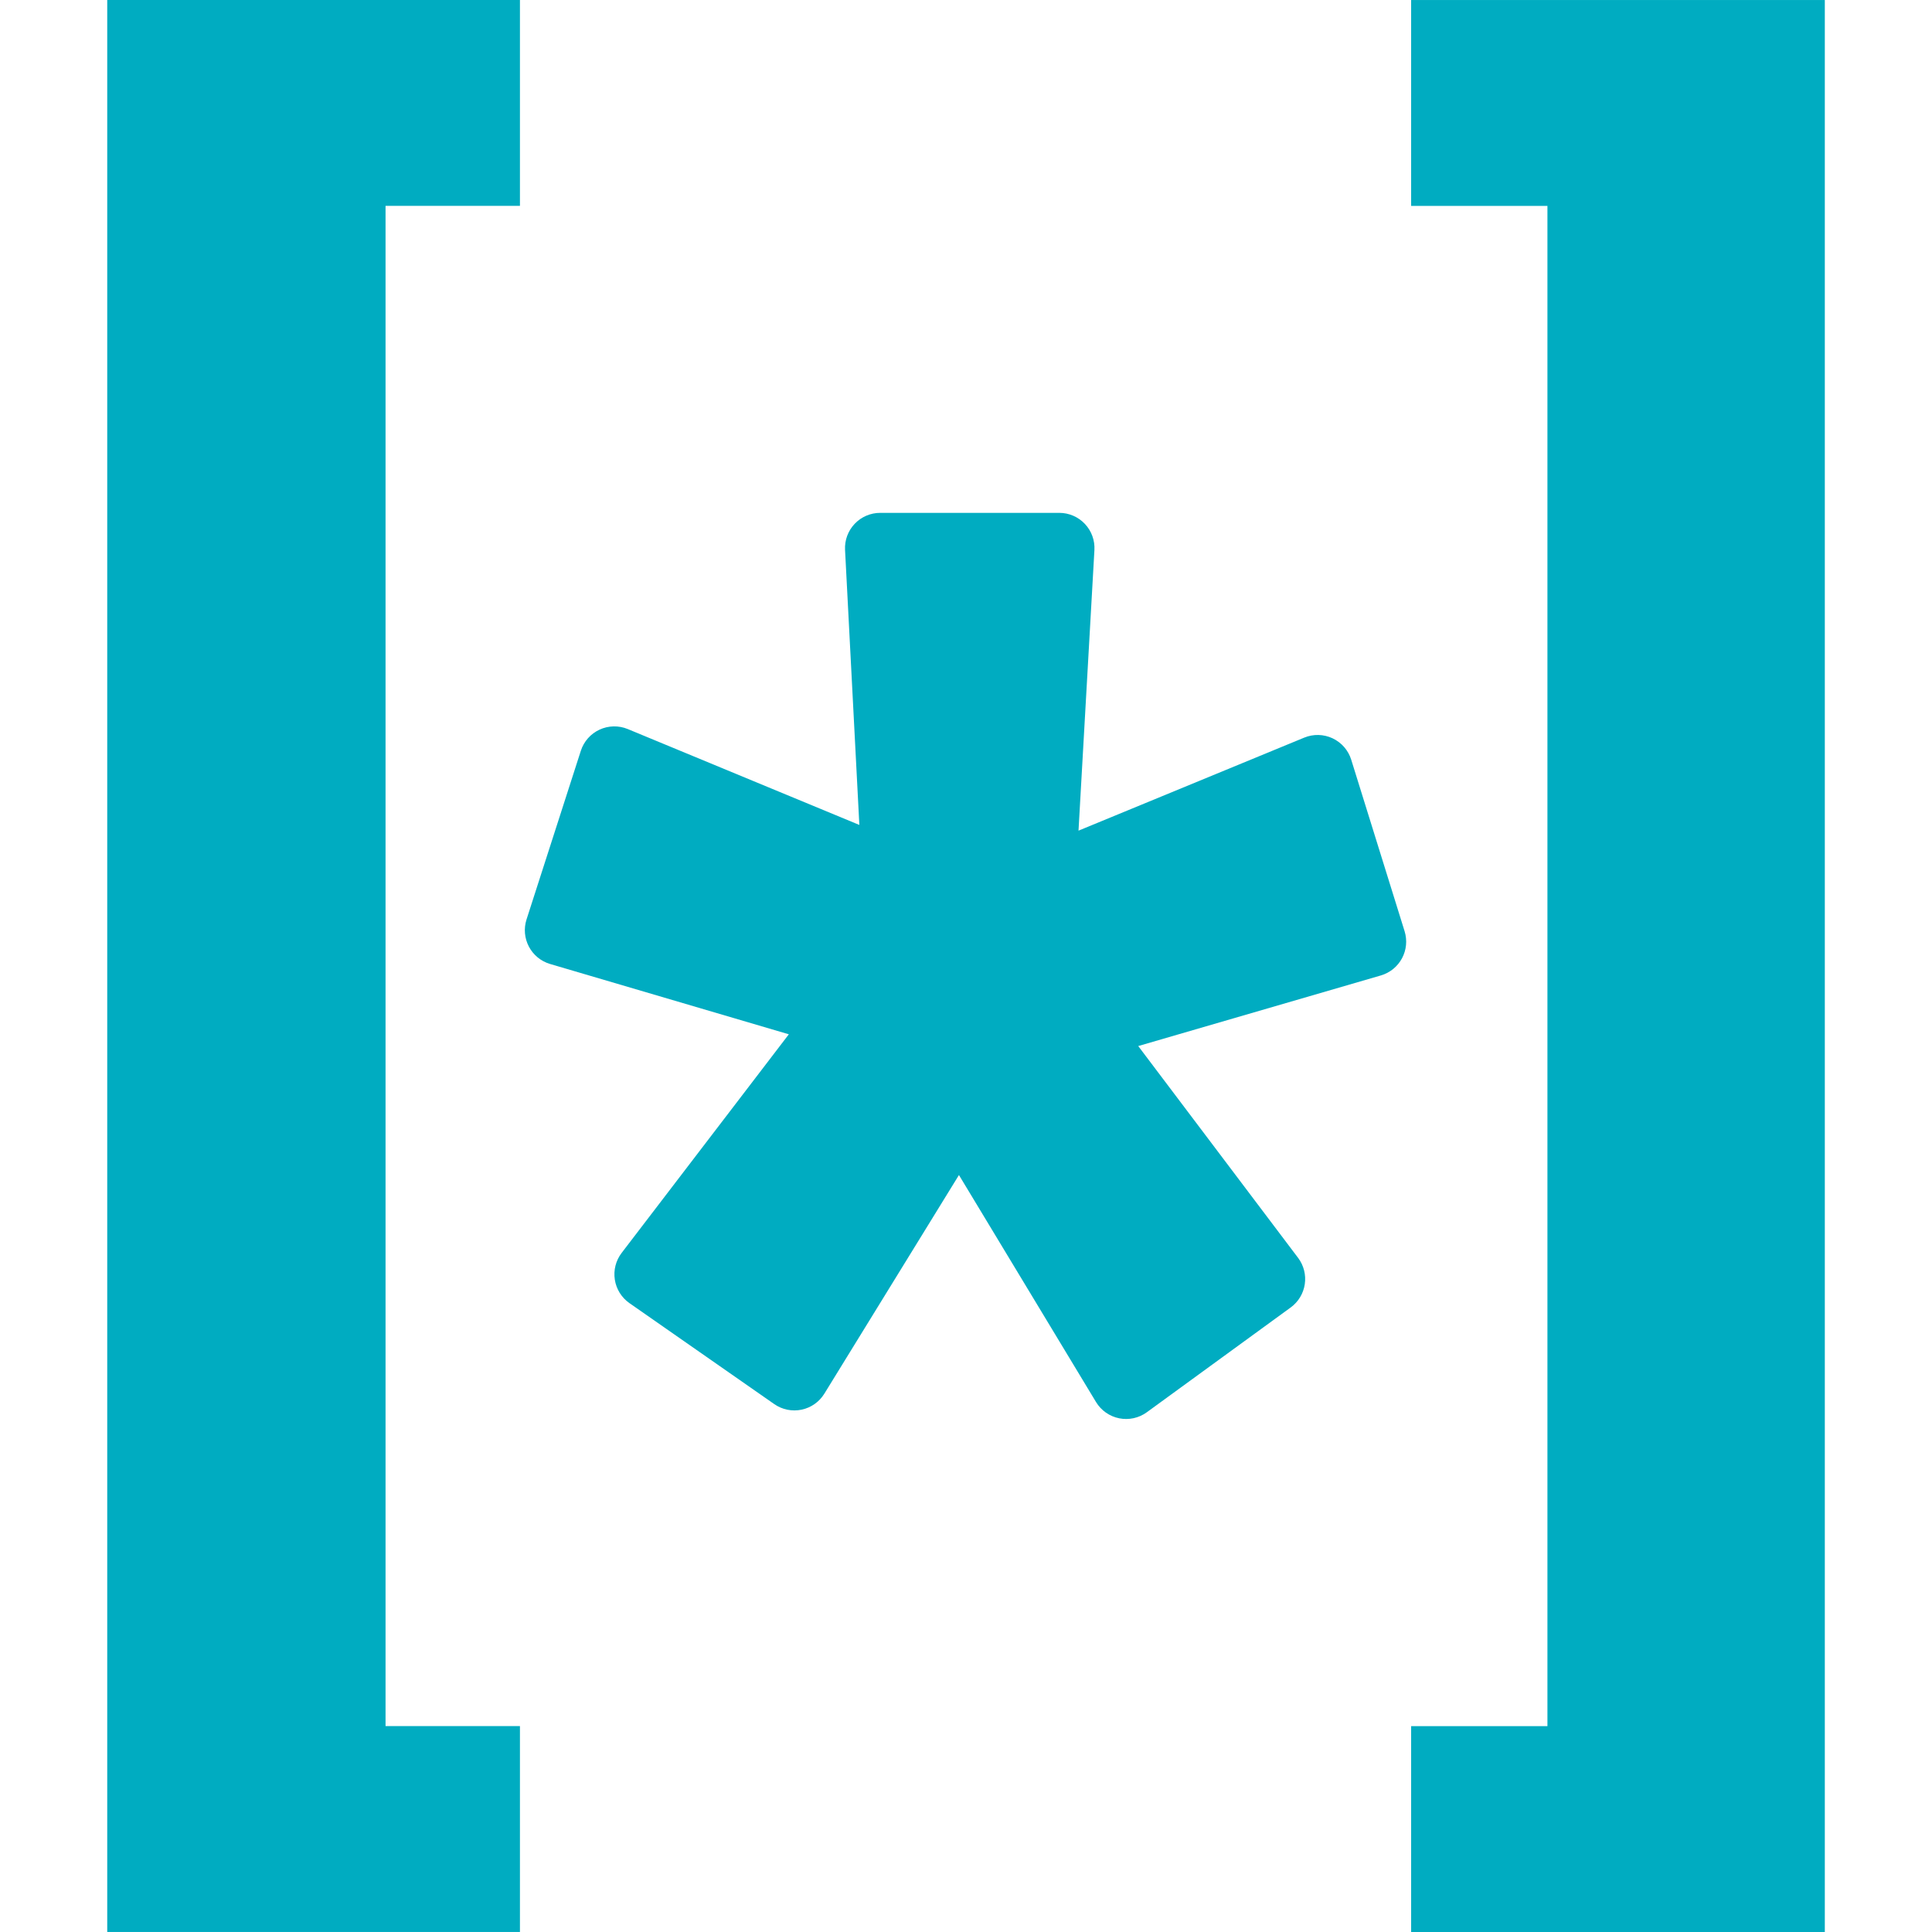
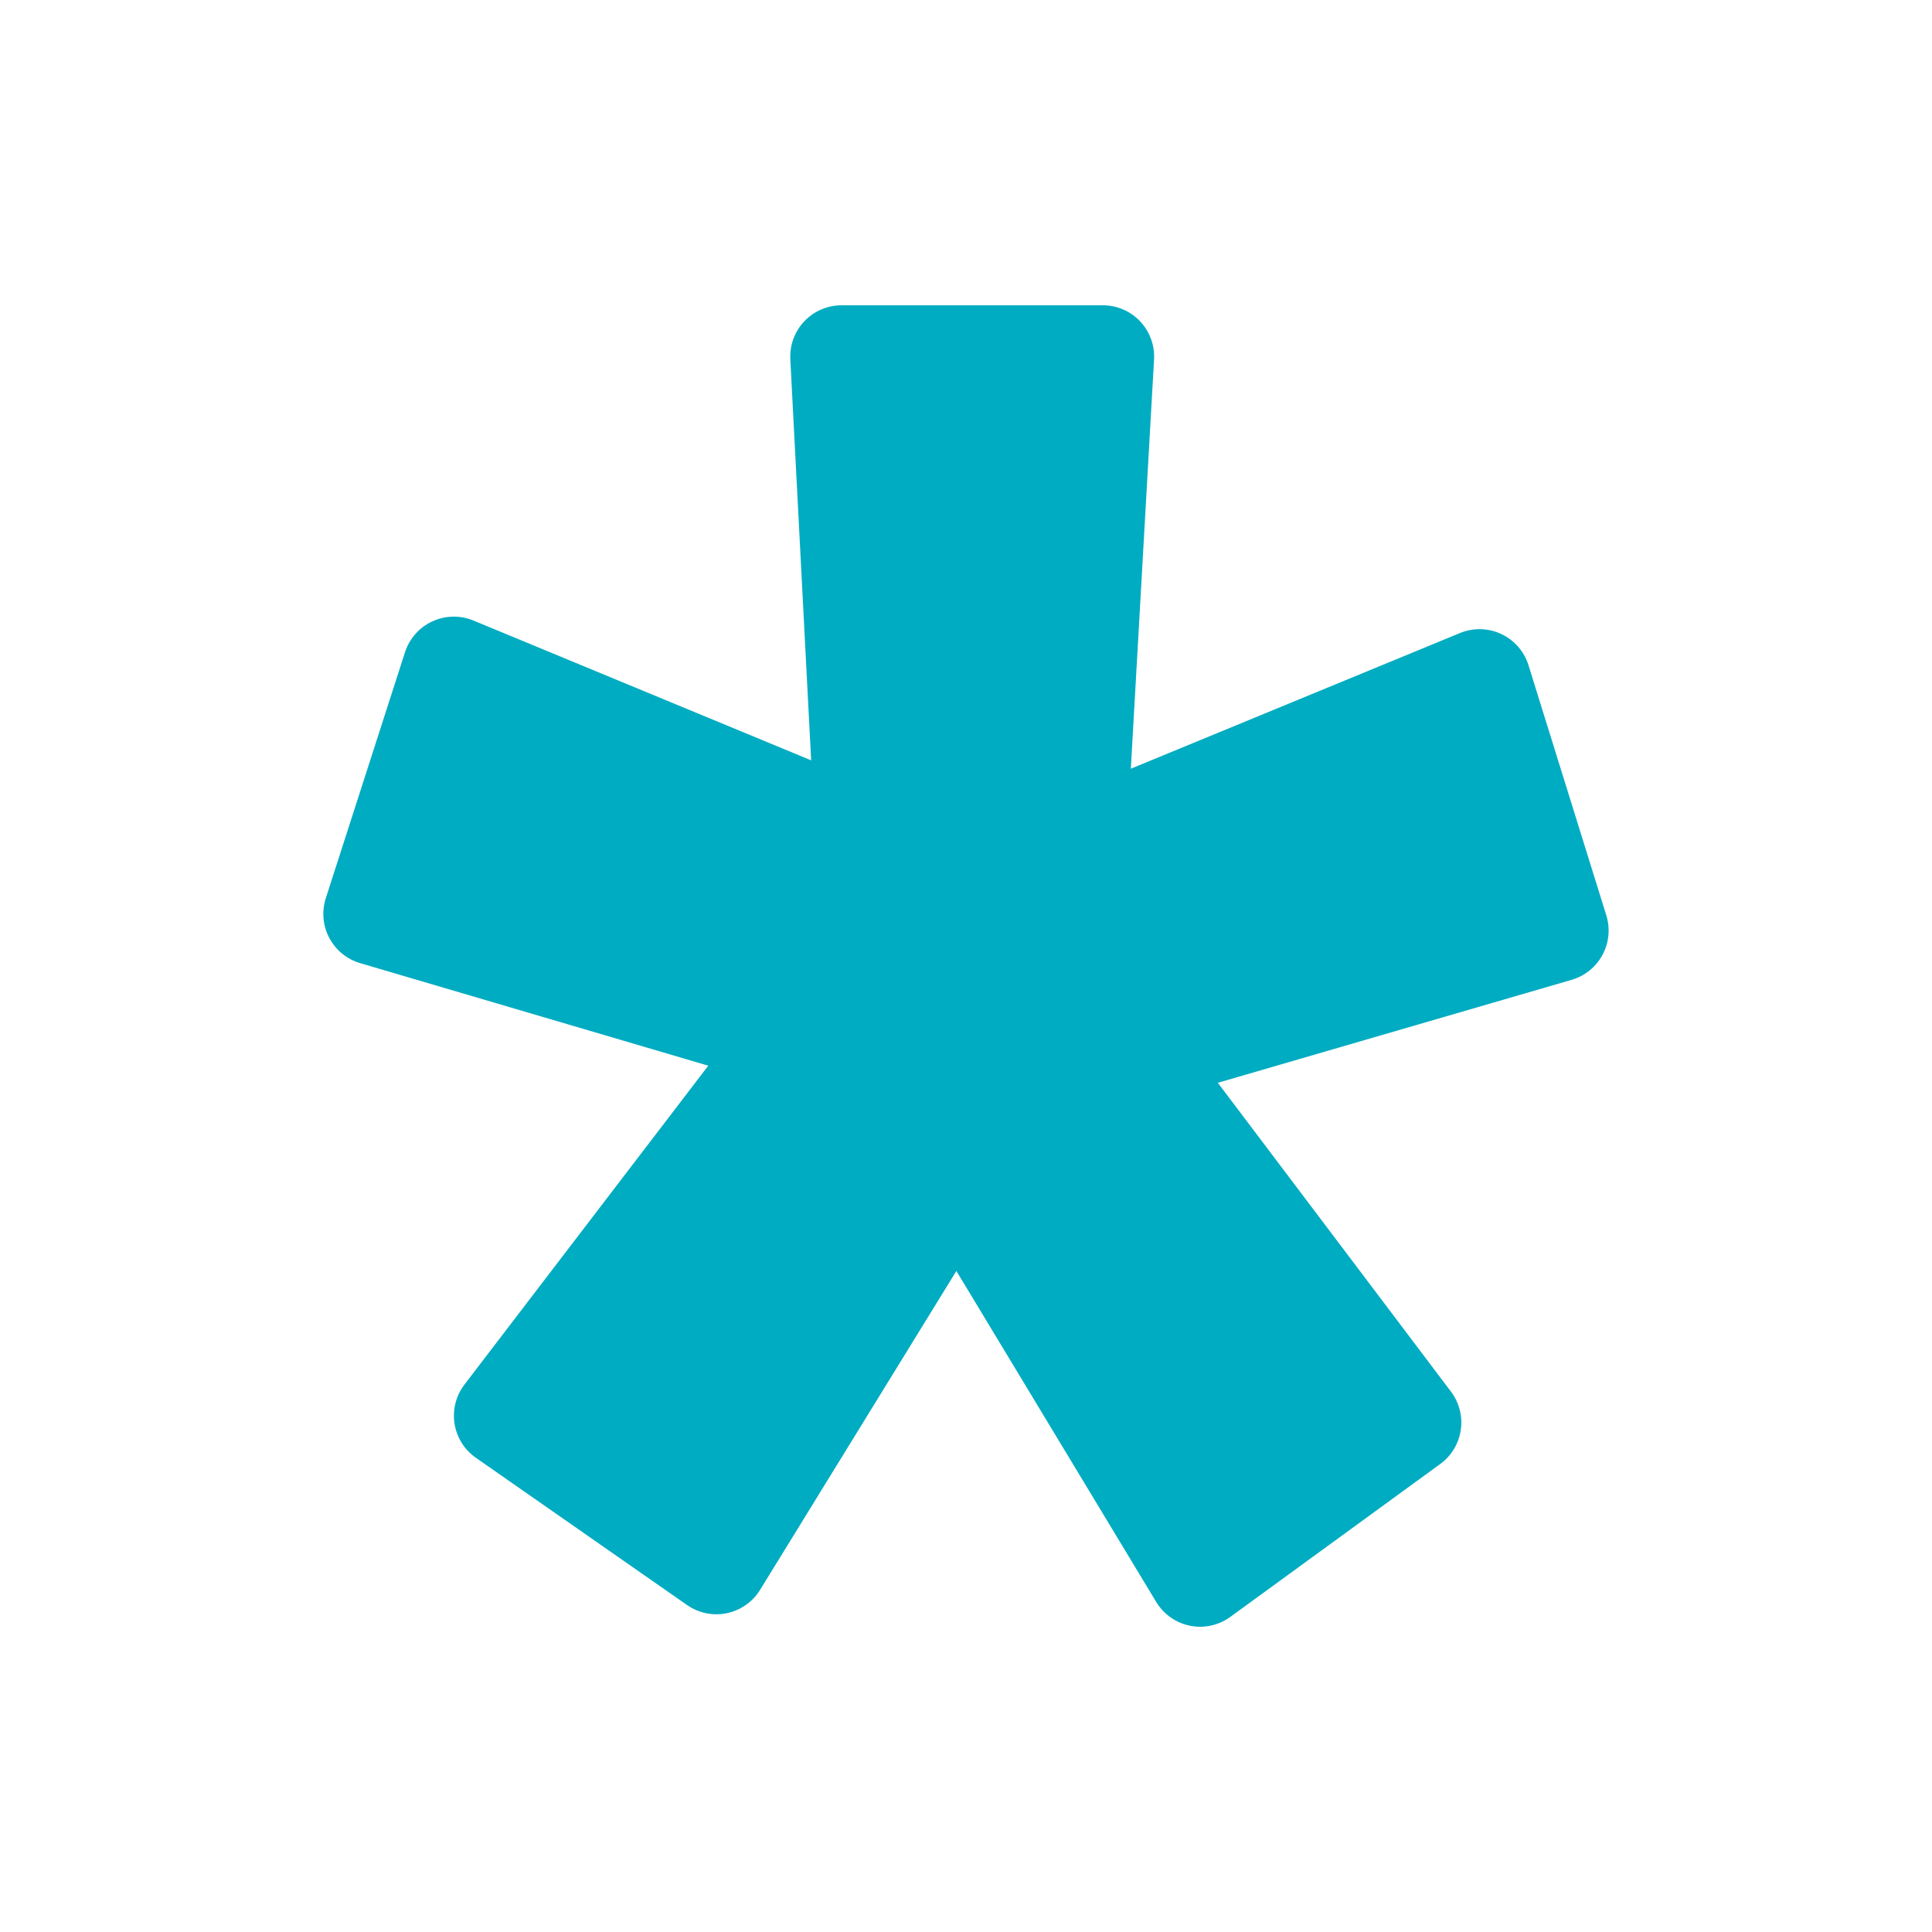
<svg xmlns="http://www.w3.org/2000/svg" viewBox="0 0 60 60">
-   <g style="stroke:none;stroke-width:1px" transform="matrix(1.51554,0,0,1.51554,-53.82832,19.74346)">
-     <path d="m46.172,-8.809 -2.754,0 0,31.152 2.754,0 0,4.219 -8.457,0 0,-39.59 8.457,0 0,4.219z" style="fill:#00acc1" />
-     <path style="fill:#00acc1" d="m53.555,-2.518a0.721,0.721 0 0 0 -0.721,0.758l0.293,5.637 -4.746,-1.965a0.721,0.721 0 0 0 -0.961,0.445l-1.113,3.457a0.721,0.721 0 0 0 0.482,0.912l4.893,1.441 -3.426,4.48a0.721,0.721 0 0 0 0.16,1.029l2.969,2.07a0.721,0.721 0 0 0 1.025,-0.215l2.758,-4.48 2.809,4.652a0.721,0.721 0 0 0 1.041,0.209l2.949,-2.148A0.721,0.721 0 0 0 62.119,12.75L58.842,8.408 63.814,6.961a0.721,0.721 0 0 0 0.486,-0.906l-1.094,-3.516a0.721,0.721 0 0 0 -0.963,-0.451l-4.625,1.906 0.326,-5.75a0.721,0.721 0 0 0 -0.719,-0.762l-3.672,0z" />
-     <path d="m64.434,-13.027 8.477,0 0,39.59 -8.477,0 0,-4.219 2.793,0 0,-31.152 -2.793,0 0,-4.219z" style="fill:#00acc1" />
-   </g>
+   <path style="fill:#00acc1" d="M26.137,9.481A1.593,1.593 0 0 0 24.544,11.156l0.647,12.457 -10.489,-4.342a1.593,1.593 0 0 0 -2.124,0.984l-2.46,7.64a1.593,1.593 0 0 0 1.066,2.016l10.812,3.185 -7.571,9.902a1.593,1.593 0 0 0 0.354,2.275l6.561,4.575a1.593,1.593 0 0 0 2.266,-0.475l6.095,-9.902 6.207,10.281a1.593,1.593 0 0 0 2.301,0.462l6.518,-4.748a1.593,1.593 0 0 0 0.337,-2.244l-7.243,-9.595 10.989,-3.198a1.593,1.593 0 0 0 1.075,-2.003l-2.417,-7.769a1.593,1.593 0 0 0 -2.128,-0.997l-10.221,4.213 0.721,-12.707A1.593,1.593 0 0 0 34.252,9.481l-8.115,0z" />
</svg>
